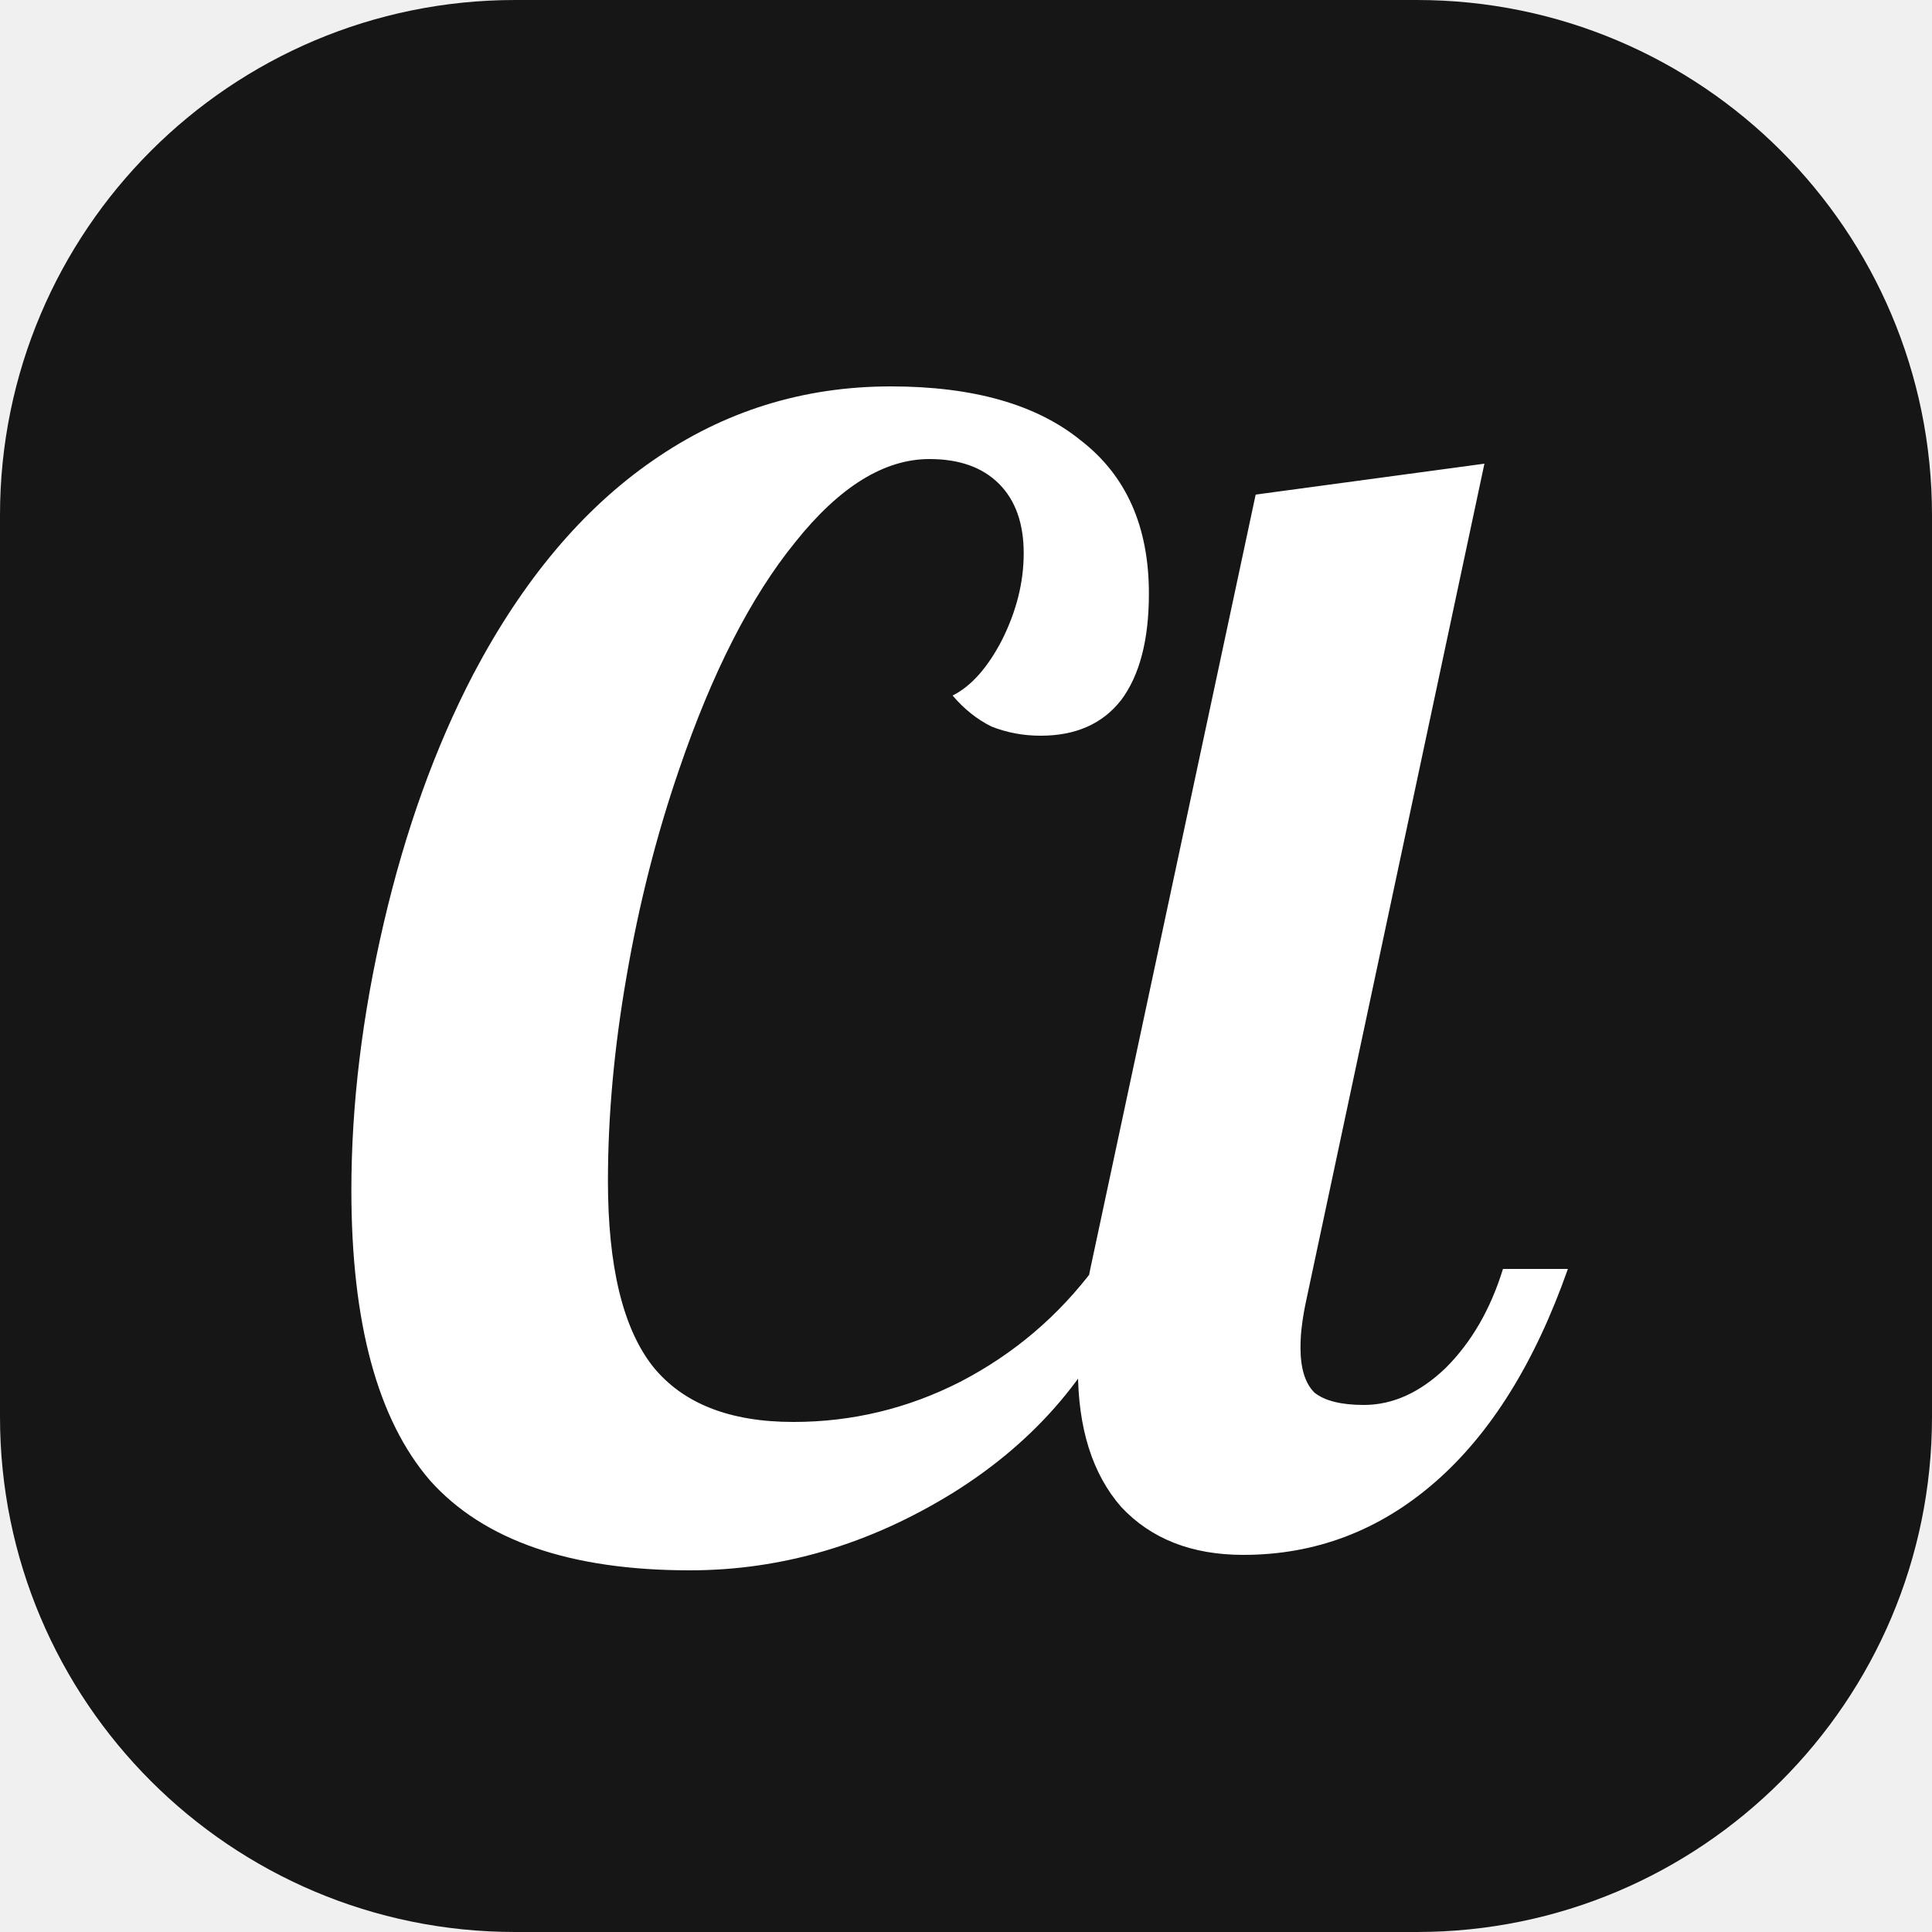
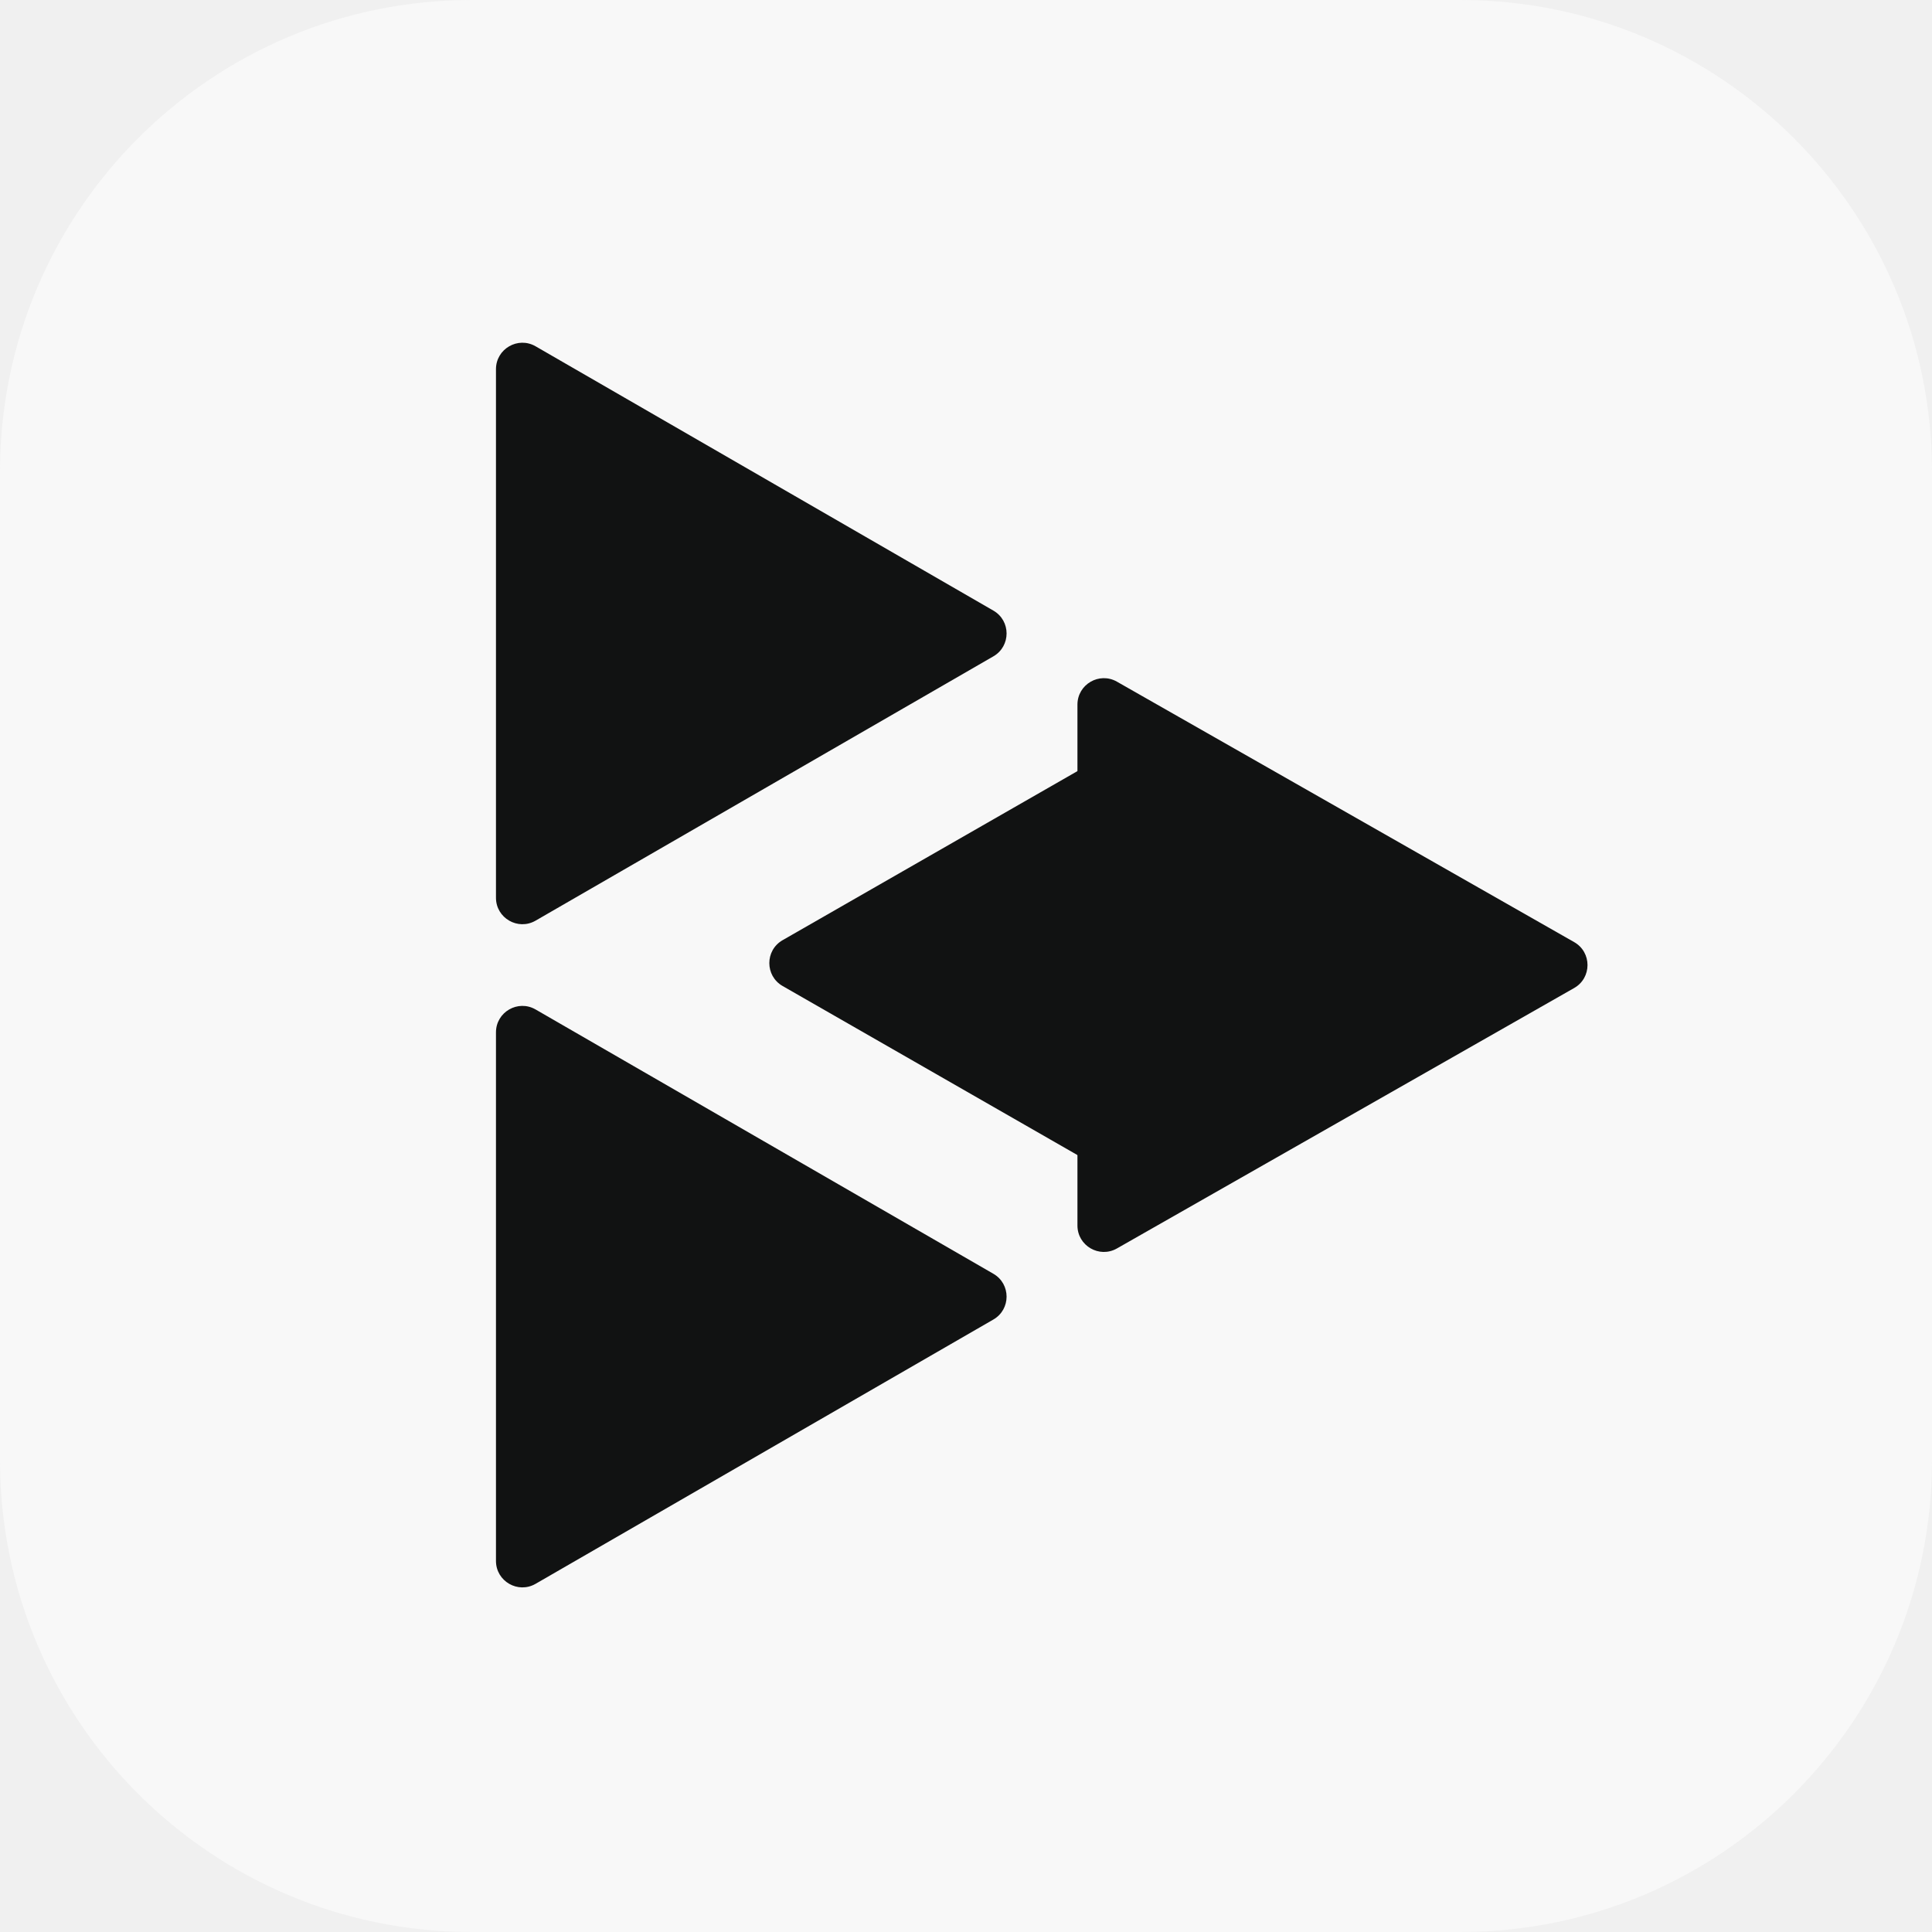
- <svg xmlns="http://www.w3.org/2000/svg" width="30" height="30" viewBox="0 0 30 30" fill="none">
-   <g clip-path="url(#clip0_1096_220)">
-     <rect width="30" height="30" rx="8" fill="#161616" />
-     <path d="M9.44 18.336C9.44 19.664 9.672 20.624 10.136 21.216C10.6 21.792 11.328 22.08 12.32 22.08C13.232 22.08 14.096 21.872 14.912 21.456C15.744 21.024 16.44 20.432 17 19.68L17.552 19.92C17.024 21.28 16.104 22.368 14.792 23.184C13.496 23.984 12.136 24.384 10.712 24.384C8.856 24.384 7.512 23.92 6.68 22.992C5.864 22.048 5.456 20.544 5.456 18.48C5.456 17.152 5.624 15.768 5.96 14.328C6.296 12.888 6.76 11.6 7.352 10.464C8.12 9.008 9.048 7.904 10.136 7.152C11.24 6.384 12.472 6 13.832 6C15.112 6 16.096 6.28 16.784 6.84C17.488 7.384 17.84 8.176 17.84 9.216C17.84 9.936 17.696 10.488 17.408 10.872C17.12 11.24 16.704 11.424 16.16 11.424C15.888 11.424 15.632 11.376 15.392 11.28C15.168 11.168 14.968 11.008 14.792 10.8C15.08 10.656 15.336 10.368 15.56 9.936C15.784 9.488 15.896 9.04 15.896 8.592C15.896 8.128 15.768 7.768 15.512 7.512C15.256 7.256 14.896 7.128 14.432 7.128C13.728 7.128 13.032 7.56 12.344 8.424C11.656 9.272 11.056 10.448 10.544 11.952C10.192 12.976 9.92 14.048 9.728 15.168C9.536 16.272 9.44 17.328 9.44 18.336ZM16.738 21.264C16.738 21.056 16.754 20.824 16.786 20.568C16.818 20.296 16.866 20.008 16.93 19.704L19.498 7.68L23.05 7.2L20.29 20.16C20.258 20.304 20.234 20.44 20.218 20.568C20.202 20.68 20.194 20.8 20.194 20.928C20.194 21.248 20.266 21.48 20.41 21.624C20.57 21.752 20.826 21.816 21.178 21.816C21.626 21.816 22.05 21.624 22.45 21.24C22.85 20.84 23.146 20.328 23.338 19.704H24.346C23.834 21.16 23.146 22.264 22.282 23.016C21.418 23.768 20.426 24.144 19.306 24.144C18.506 24.144 17.874 23.896 17.41 23.4C16.962 22.888 16.738 22.176 16.738 21.264Z" fill="white" />
+ <svg xmlns="http://www.w3.org/2000/svg" width="1024" height="1024" viewBox="0 0 1024 1024" fill="none">
+   <g clip-path="url(#clip0_1170_213)">
+     <rect width="1024" height="1024" rx="250" fill="#F8F8F8" />
+     <path d="M834.343 499.337C843.771 504.707 843.771 518.297 834.343 523.667L591.997 661.706C582.663 667.023 571.067 660.282 571.067 649.542L571.067 373.462C571.067 362.721 582.663 355.981 591.997 361.297L834.343 499.337Z" fill="#111212" />
+     <path d="M414.797 522.603C405.416 517.224 405.416 503.693 414.797 498.313L611.831 385.331C621.164 379.979 632.795 386.717 632.795 397.476L632.795 623.441C632.795 634.2 621.164 640.938 611.831 635.586L414.797 522.603Z" fill="#111212" />
+     <path d="M526.51 323.63C535.843 329.018 535.843 342.49 526.51 347.878L283.877 487.961C274.544 493.35 262.877 486.614 262.877 475.837L262.877 195.671C262.877 184.894 274.544 178.158 283.877 183.546L526.51 323.63Z" fill="#111212" />
+     <path d="M526.51 675.124C535.843 680.512 535.843 693.984 526.51 699.372L283.877 839.456C274.544 844.844 262.877 838.108 262.877 827.331L262.877 547.165C262.877 536.388 274.544 529.652 283.877 535.041L526.51 675.124Z" fill="#111212" />
  </g>
  <defs>
-     <clipPath id="clip0_1096_220">
-       <rect width="30" height="30" fill="white" />
+     <clipPath id="clip0_1170_213">
+       <rect width="1024" height="1024" fill="white" />
    </clipPath>
  </defs>
</svg>
